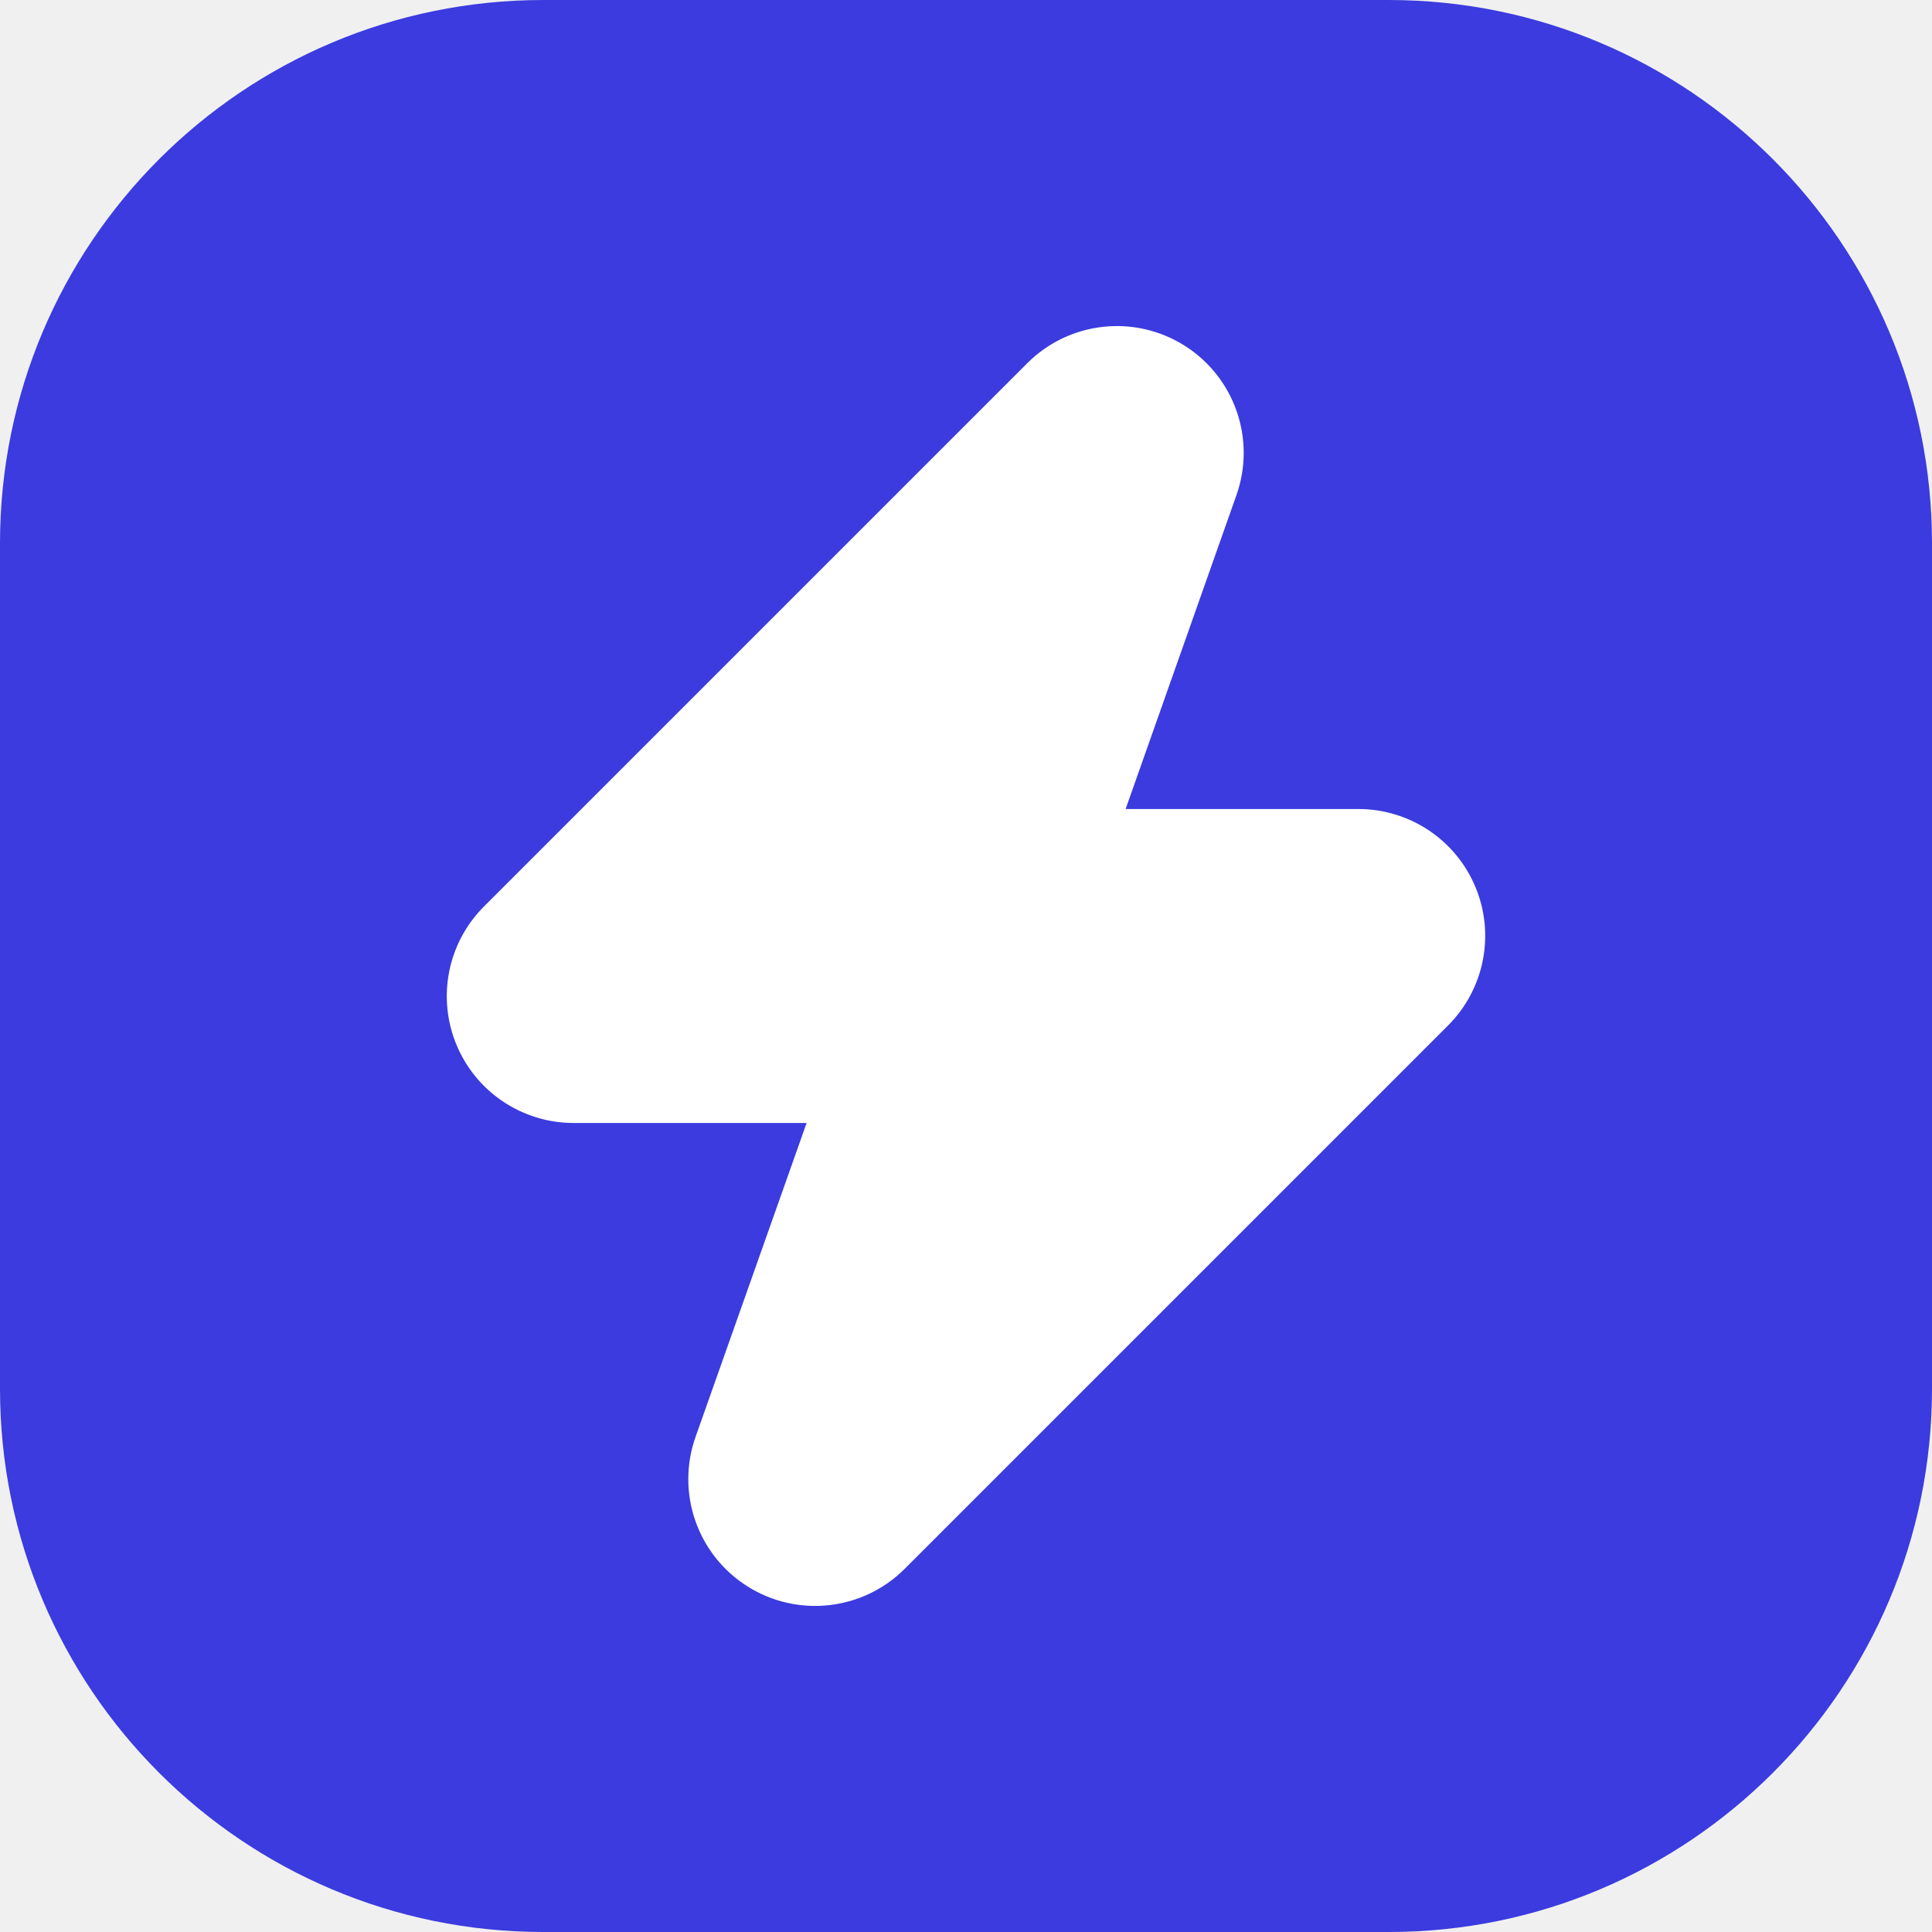
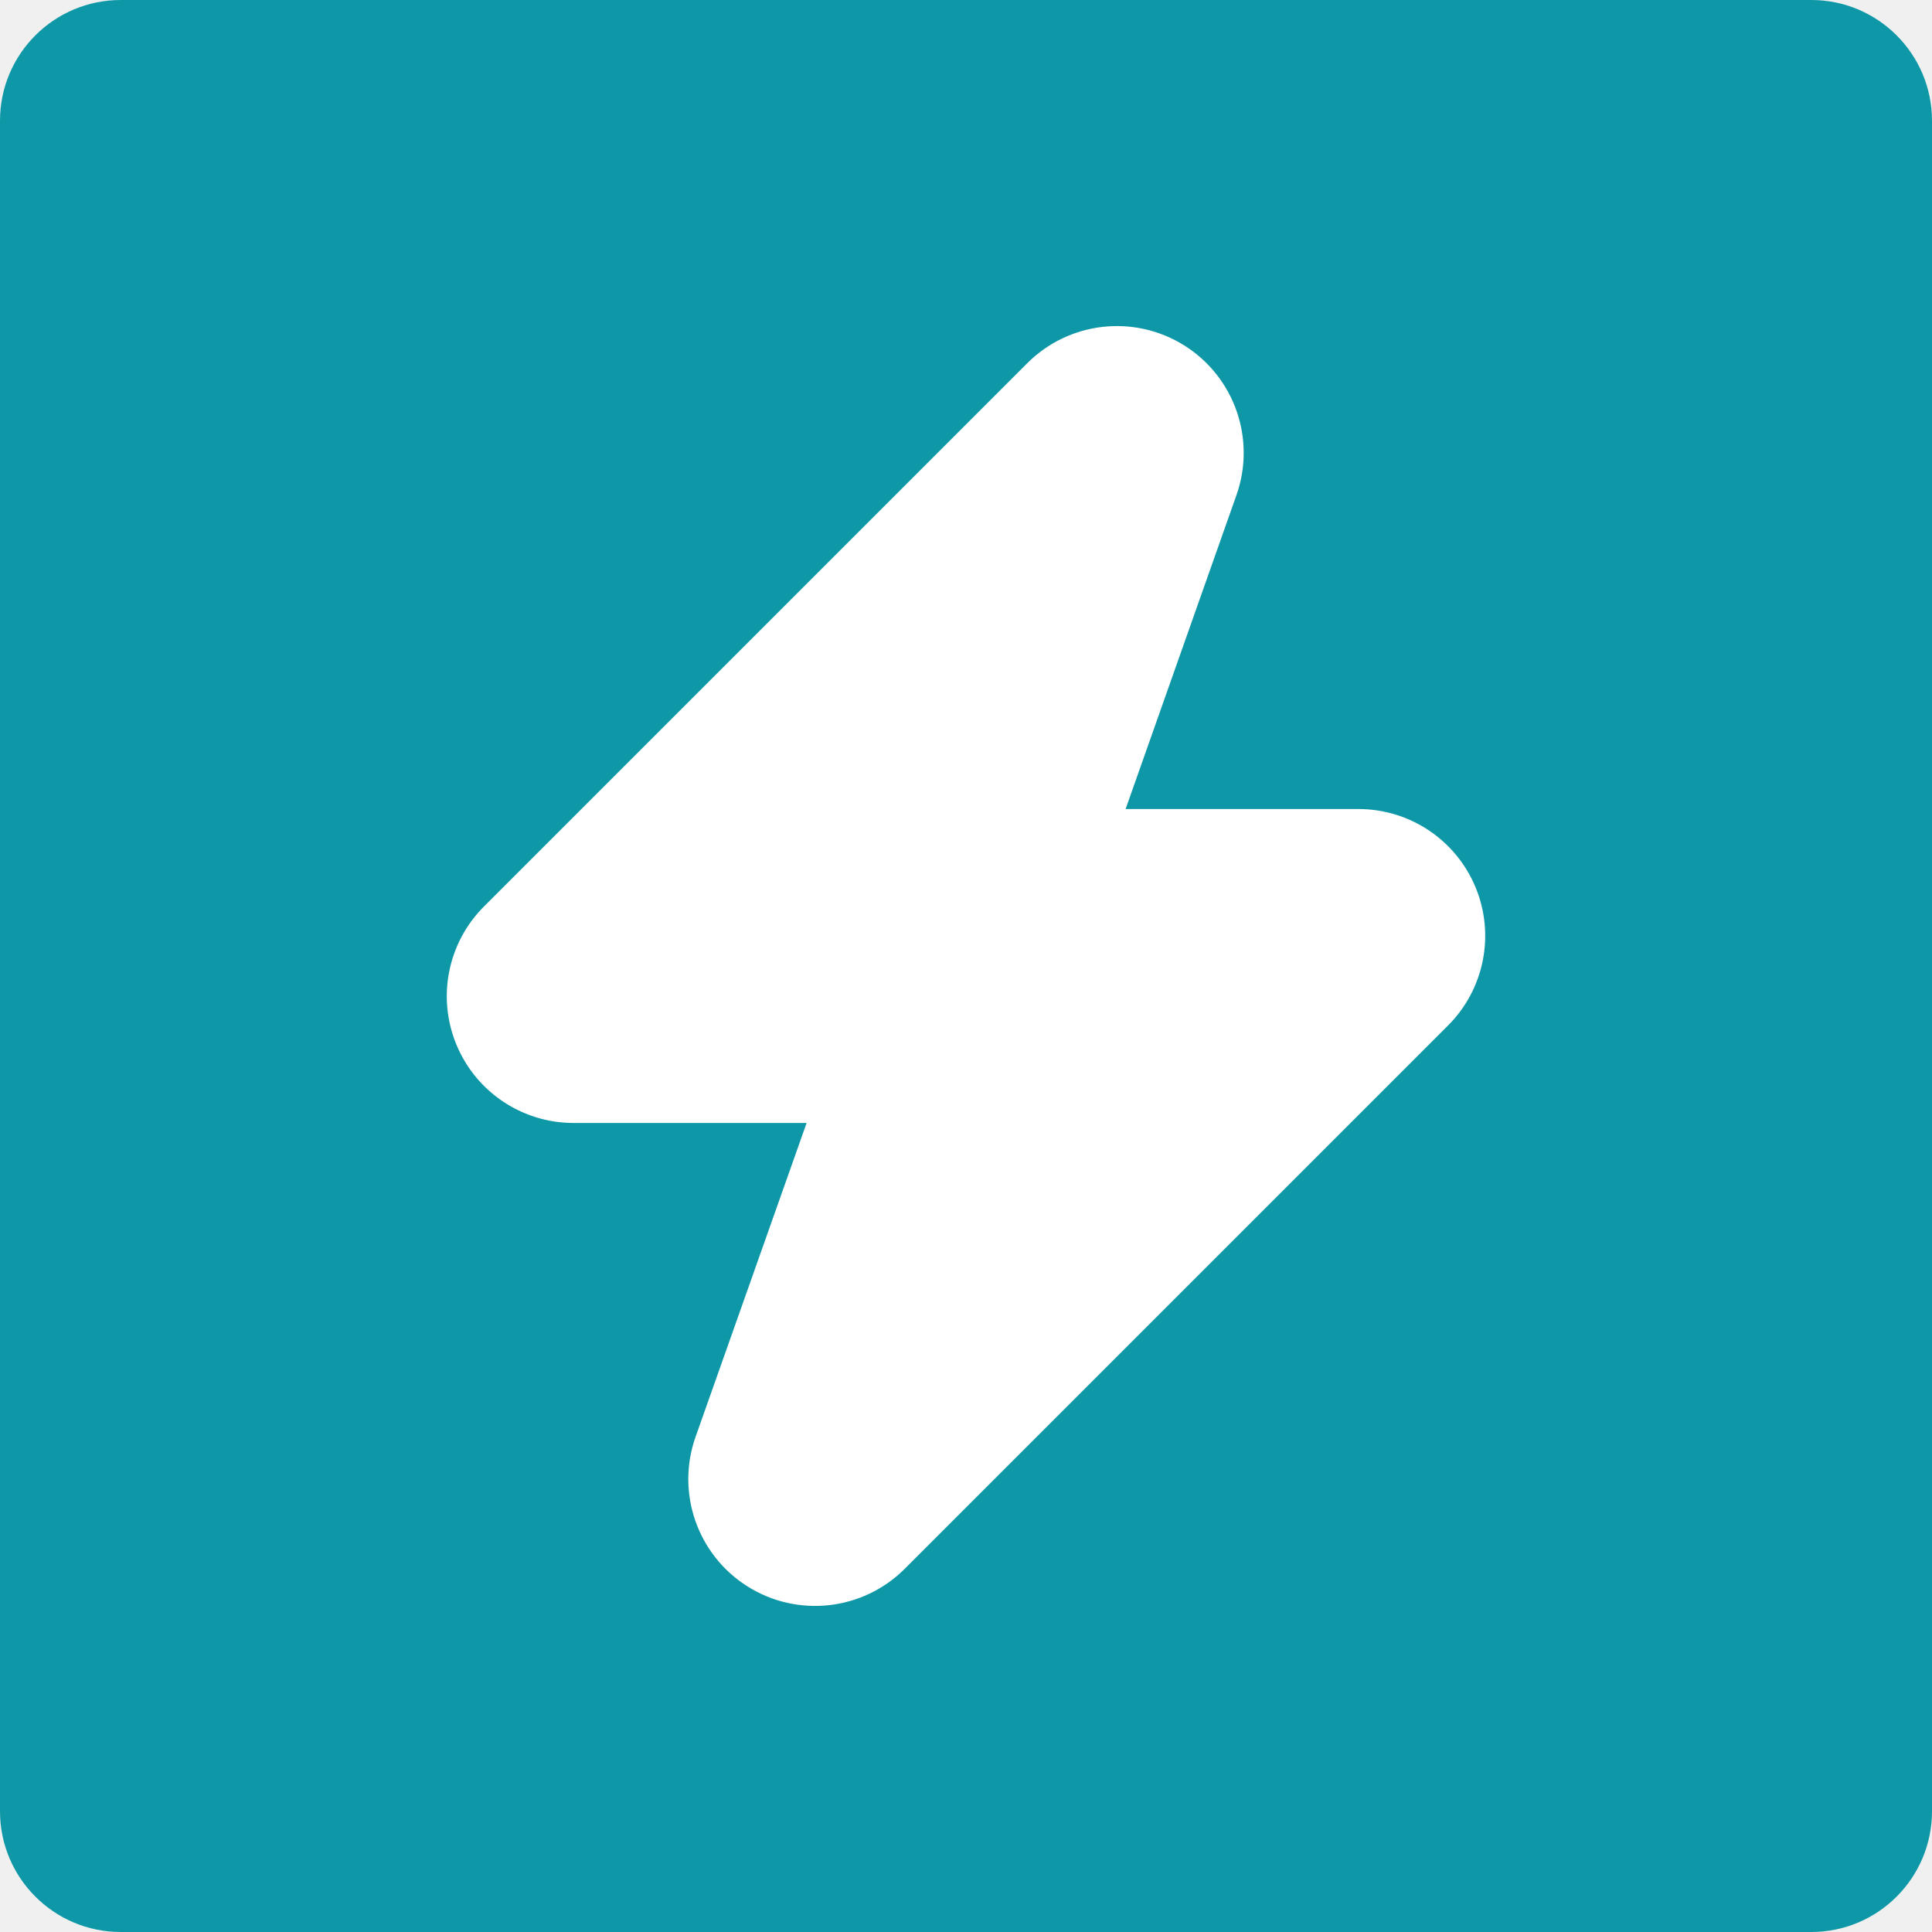
<svg xmlns="http://www.w3.org/2000/svg" viewBox="0 0 32 32" width="32" height="32" fill="none">
-   <rect width="32" height="32" rx="9" fill="#3B3BDF" />
+   <rect width="32" height="32" rx="2" fill="#0E98A7" />
  <g transform="translate(4, 4)">
    <path d="M15.914 4a1.5 1.5 0 0 0-2.474-1.561l-9 9A1.5 1.5 0 0 0 5.5 14h4.002a.5.5 0 0 1 .471.666L8.086 20a1.5 1.5 0 0 0 2.475 1.56l9-9A1.5 1.5 0 0 0 18.5 10h-3.997a.5.5 0 0 1-.472-.667z" fill="#FFFFFF" stroke="#FFFFFF" stroke-width="1.2" stroke-linecap="round" stroke-linejoin="round" />
  </g>
</svg>
